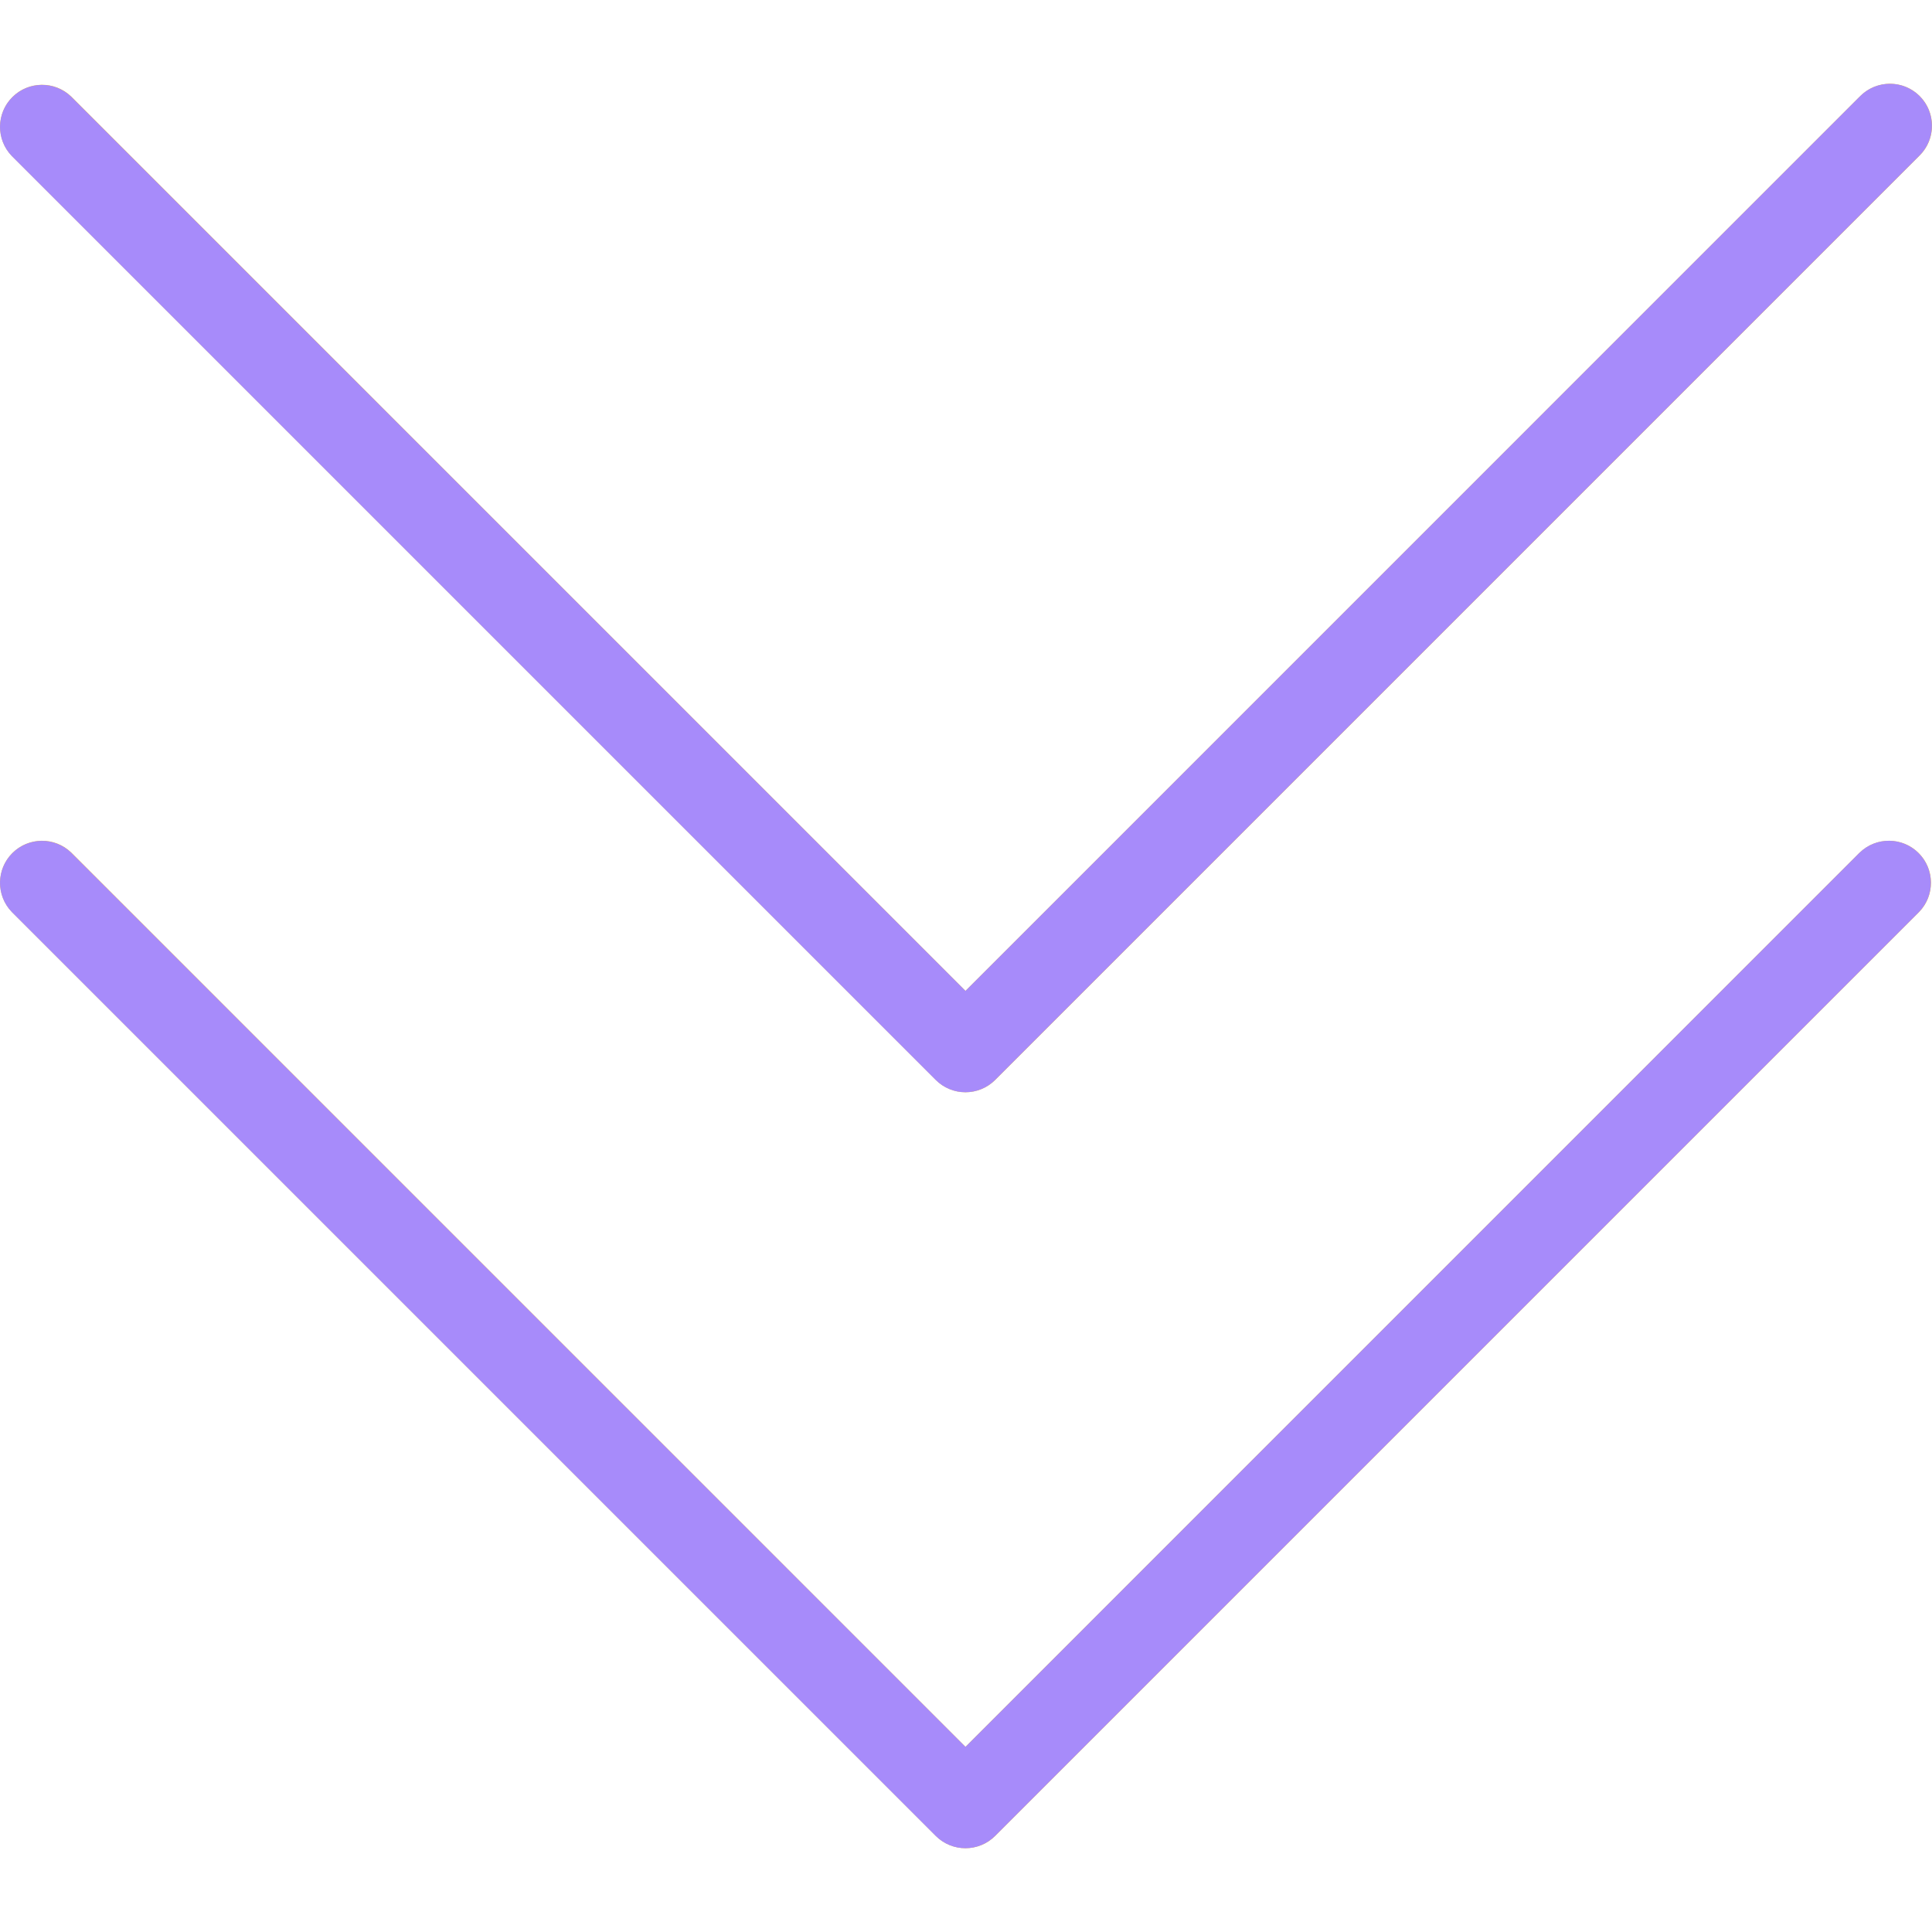
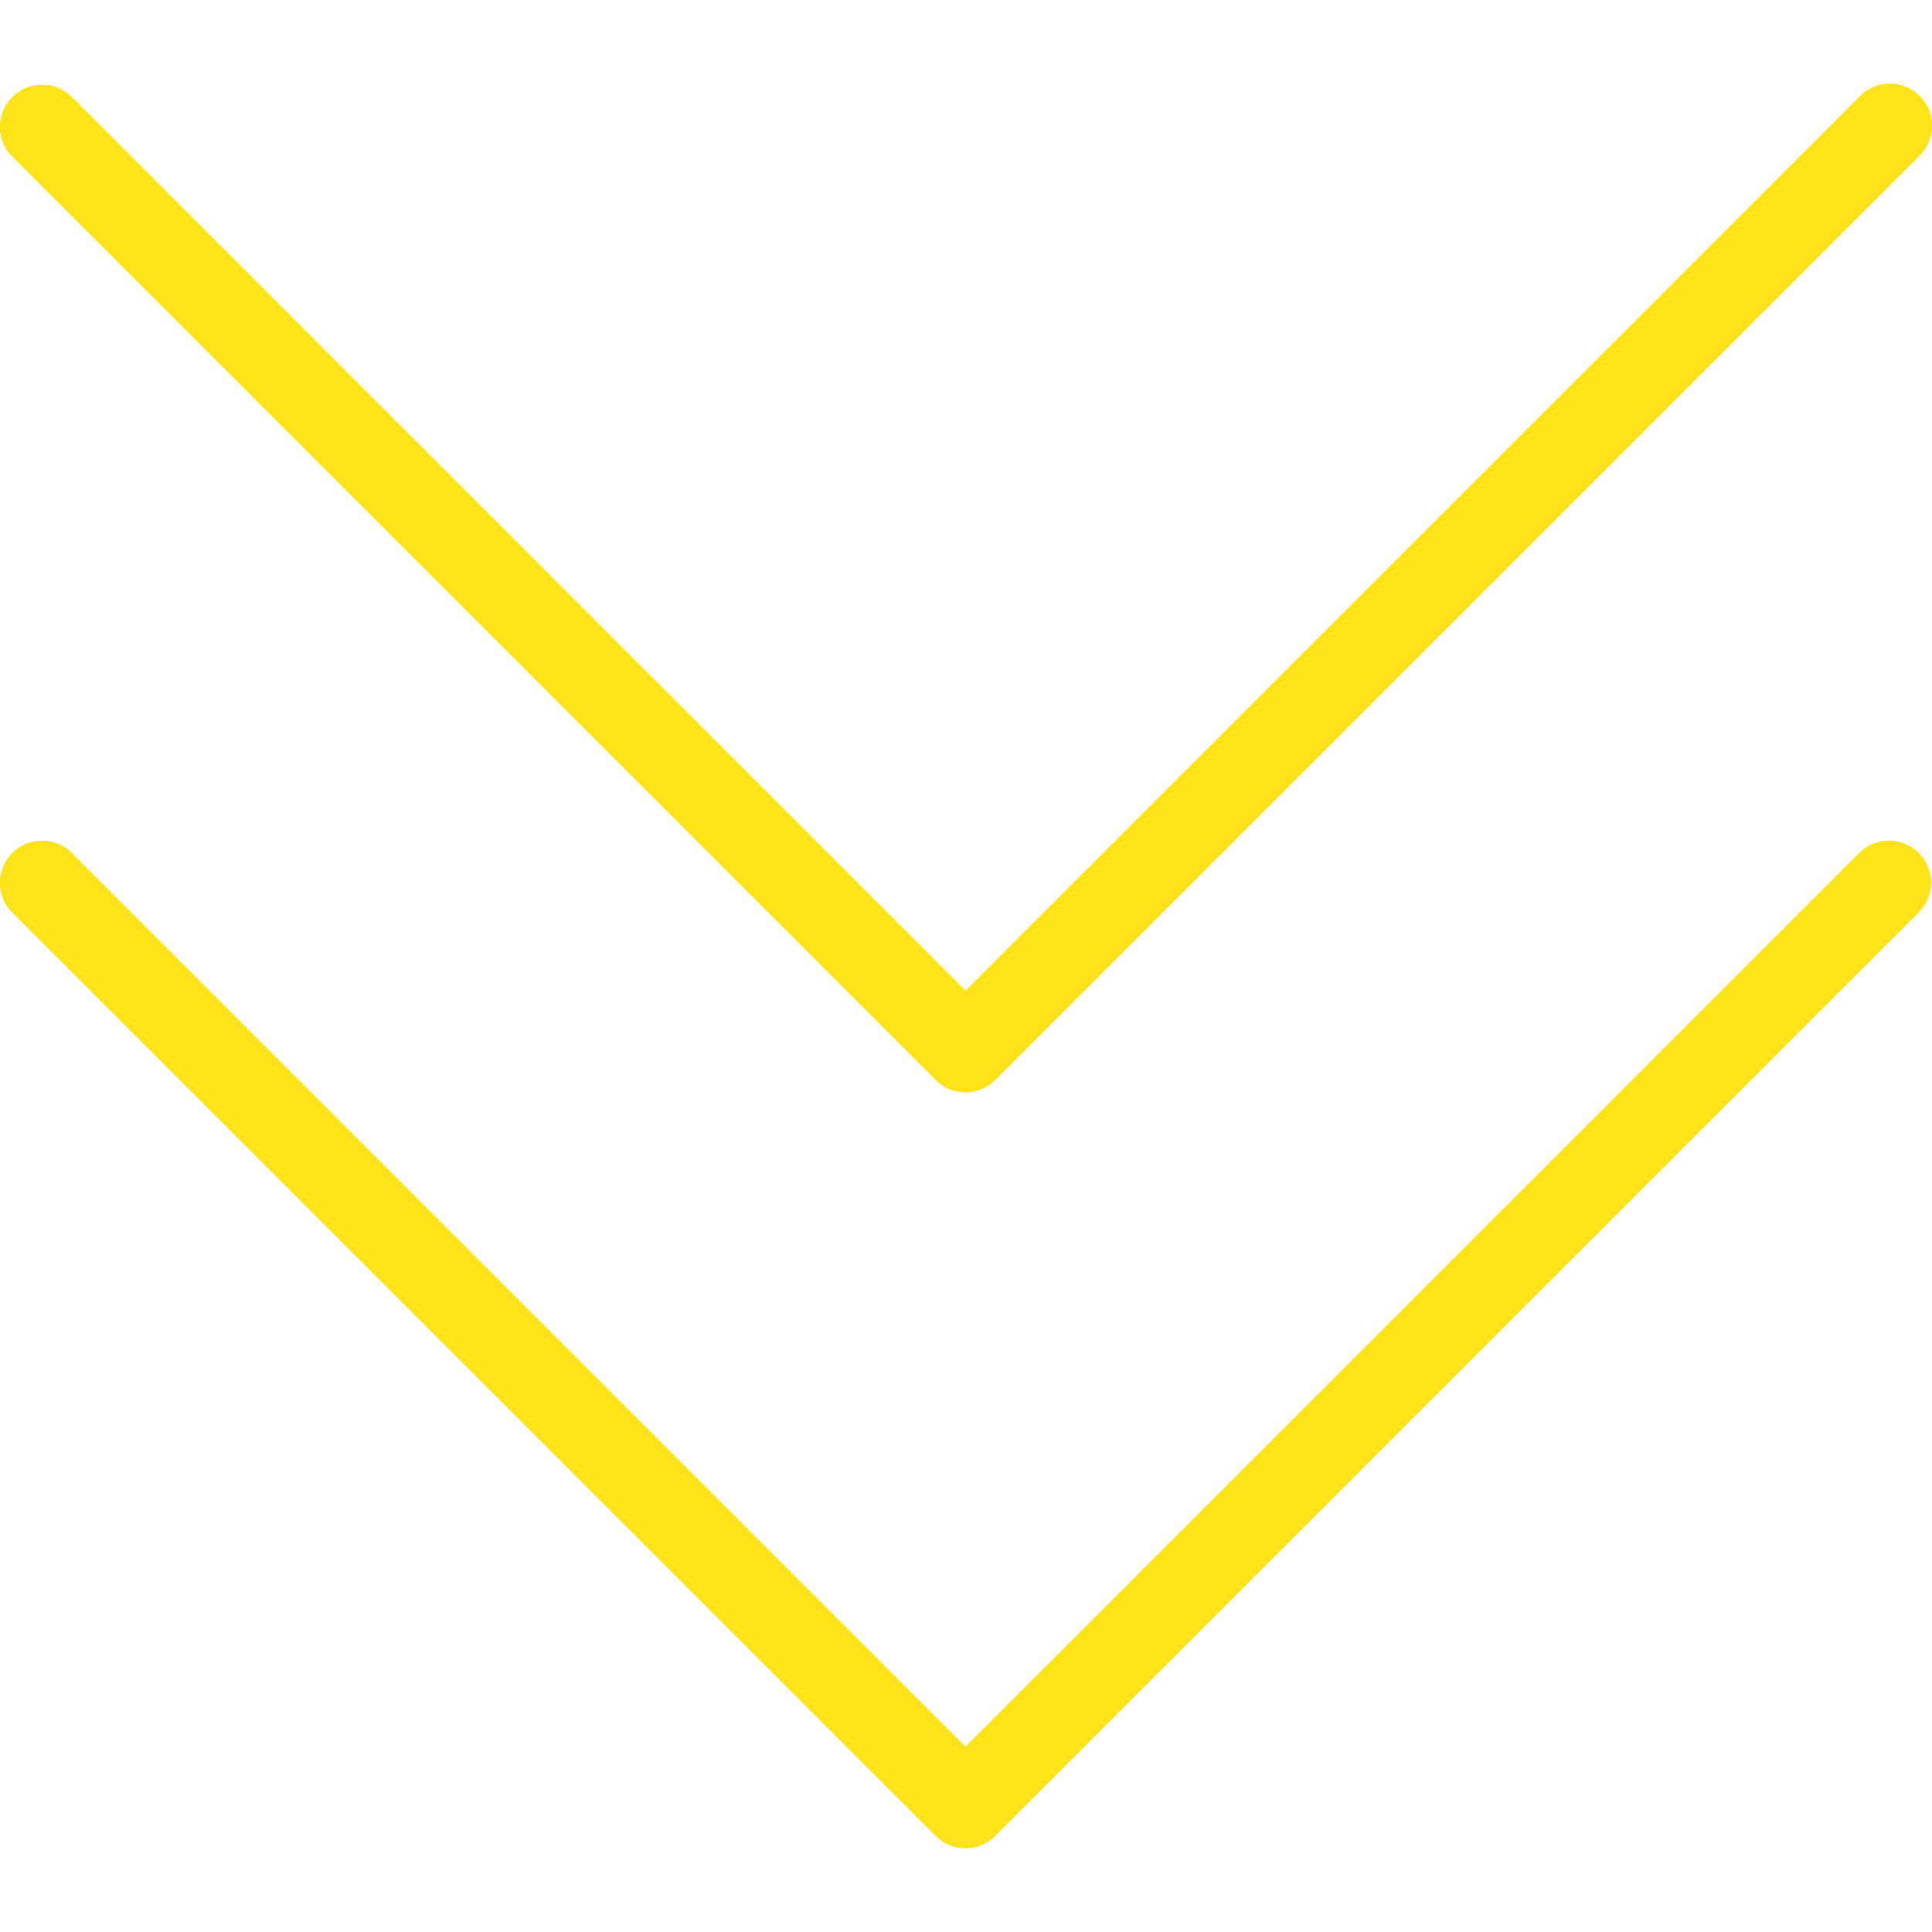
<svg xmlns="http://www.w3.org/2000/svg" version="1.1" id="Capa_1" x="0px" y="0px" viewBox="0 0 490.688 490.688" style="enable-background:new 0 0 490.688 490.688;" xml:space="preserve">
  <g>
-     <path style="fill:#fbbf24;" d="M472.328,216.529L245.213,443.665L18.098,216.529c-4.237-4.093-10.99-3.975-15.083,0.262   c-3.992,4.134-3.992,10.687,0,14.82l234.667,234.667c4.165,4.164,10.917,4.164,15.083,0l234.667-234.667   c4.093-4.237,3.975-10.99-0.262-15.083c-4.134-3.993-10.687-3.993-14.821,0L472.328,216.529z" />
-     <path style="fill:#fbbf24;" d="M472.328,24.529L245.213,251.665L18.098,24.529c-4.237-4.093-10.99-3.975-15.083,0.262   c-3.992,4.134-3.992,10.687,0,14.821l234.667,234.667c4.165,4.164,10.917,4.164,15.083,0L487.432,39.612   c4.237-4.093,4.354-10.845,0.262-15.083c-4.093-4.237-10.845-4.354-15.083-0.262c-0.089,0.086-0.176,0.173-0.262,0.262   L472.328,24.529z" />
+     <path style="fill:#FFE31A;" d="M472.328,216.529L245.213,443.665L18.098,216.529c-4.237-4.093-10.99-3.975-15.083,0.262   c-3.992,4.134-3.992,10.687,0,14.82l234.667,234.667c4.165,4.164,10.917,4.164,15.083,0l234.667-234.667   c4.093-4.237,3.975-10.99-0.262-15.083c-4.134-3.993-10.687-3.993-14.821,0L472.328,216.529z" />
+     <path style="fill:#FFE31A;" d="M472.328,24.529L245.213,251.665L18.098,24.529c-4.237-4.093-10.99-3.975-15.083,0.262   c-3.992,4.134-3.992,10.687,0,14.821l234.667,234.667c4.165,4.164,10.917,4.164,15.083,0L487.432,39.612   c4.237-4.093,4.354-10.845,0.262-15.083c-4.093-4.237-10.845-4.354-15.083-0.262c-0.089,0.086-0.176,0.173-0.262,0.262   L472.328,24.529z" />
  </g>
-   <path style="fill:rgba(167, 139, 250, 1);" d="M245.213,469.415c-2.831,0.005-5.548-1.115-7.552-3.115L2.994,231.633c-4.093-4.237-3.975-10.99,0.262-15.083  c4.134-3.992,10.687-3.992,14.82,0l227.136,227.115l227.115-227.136c4.237-4.093,10.99-3.975,15.083,0.262  c3.993,4.134,3.993,10.687,0,14.821L252.744,466.279C250.748,468.28,248.04,469.408,245.213,469.415z" />
-   <path style="fill:rgba(167, 139, 250, 1);" d="M245.213,277.415c-2.831,0.005-5.548-1.115-7.552-3.115L2.994,39.633c-4.093-4.237-3.975-10.99,0.262-15.083  c4.134-3.992,10.687-3.992,14.821,0l227.136,227.115L472.328,24.529c4.093-4.237,10.845-4.354,15.083-0.262  s4.354,10.845,0.262,15.083c-0.086,0.089-0.173,0.176-0.262,0.262L252.744,274.279C250.748,276.28,248.04,277.408,245.213,277.415z" />
+   <path style="fill:#FFE31A;" d="M245.213,469.415c-2.831,0.005-5.548-1.115-7.552-3.115L2.994,231.633c-4.093-4.237-3.975-10.99,0.262-15.083  c4.134-3.992,10.687-3.992,14.82,0l227.136,227.115l227.115-227.136c4.237-4.093,10.99-3.975,15.083,0.262  c3.993,4.134,3.993,10.687,0,14.821L252.744,466.279C250.748,468.28,248.04,469.408,245.213,469.415z" />
+   <path style="fill:#FFE31A;" d="M245.213,277.415c-2.831,0.005-5.548-1.115-7.552-3.115L2.994,39.633c-4.093-4.237-3.975-10.99,0.262-15.083  c4.134-3.992,10.687-3.992,14.821,0l227.136,227.115L472.328,24.529c4.093-4.237,10.845-4.354,15.083-0.262  s4.354,10.845,0.262,15.083c-0.086,0.089-0.173,0.176-0.262,0.262L252.744,274.279C250.748,276.28,248.04,277.408,245.213,277.415z" />
  <g>
</g>
  <g>
</g>
  <g>
</g>
  <g>
</g>
  <g>
</g>
  <g>
</g>
  <g>
</g>
  <g>
</g>
  <g>
</g>
  <g>
</g>
  <g>
</g>
  <g>
</g>
  <g>
</g>
  <g>
</g>
  <g>
</g>
</svg>
